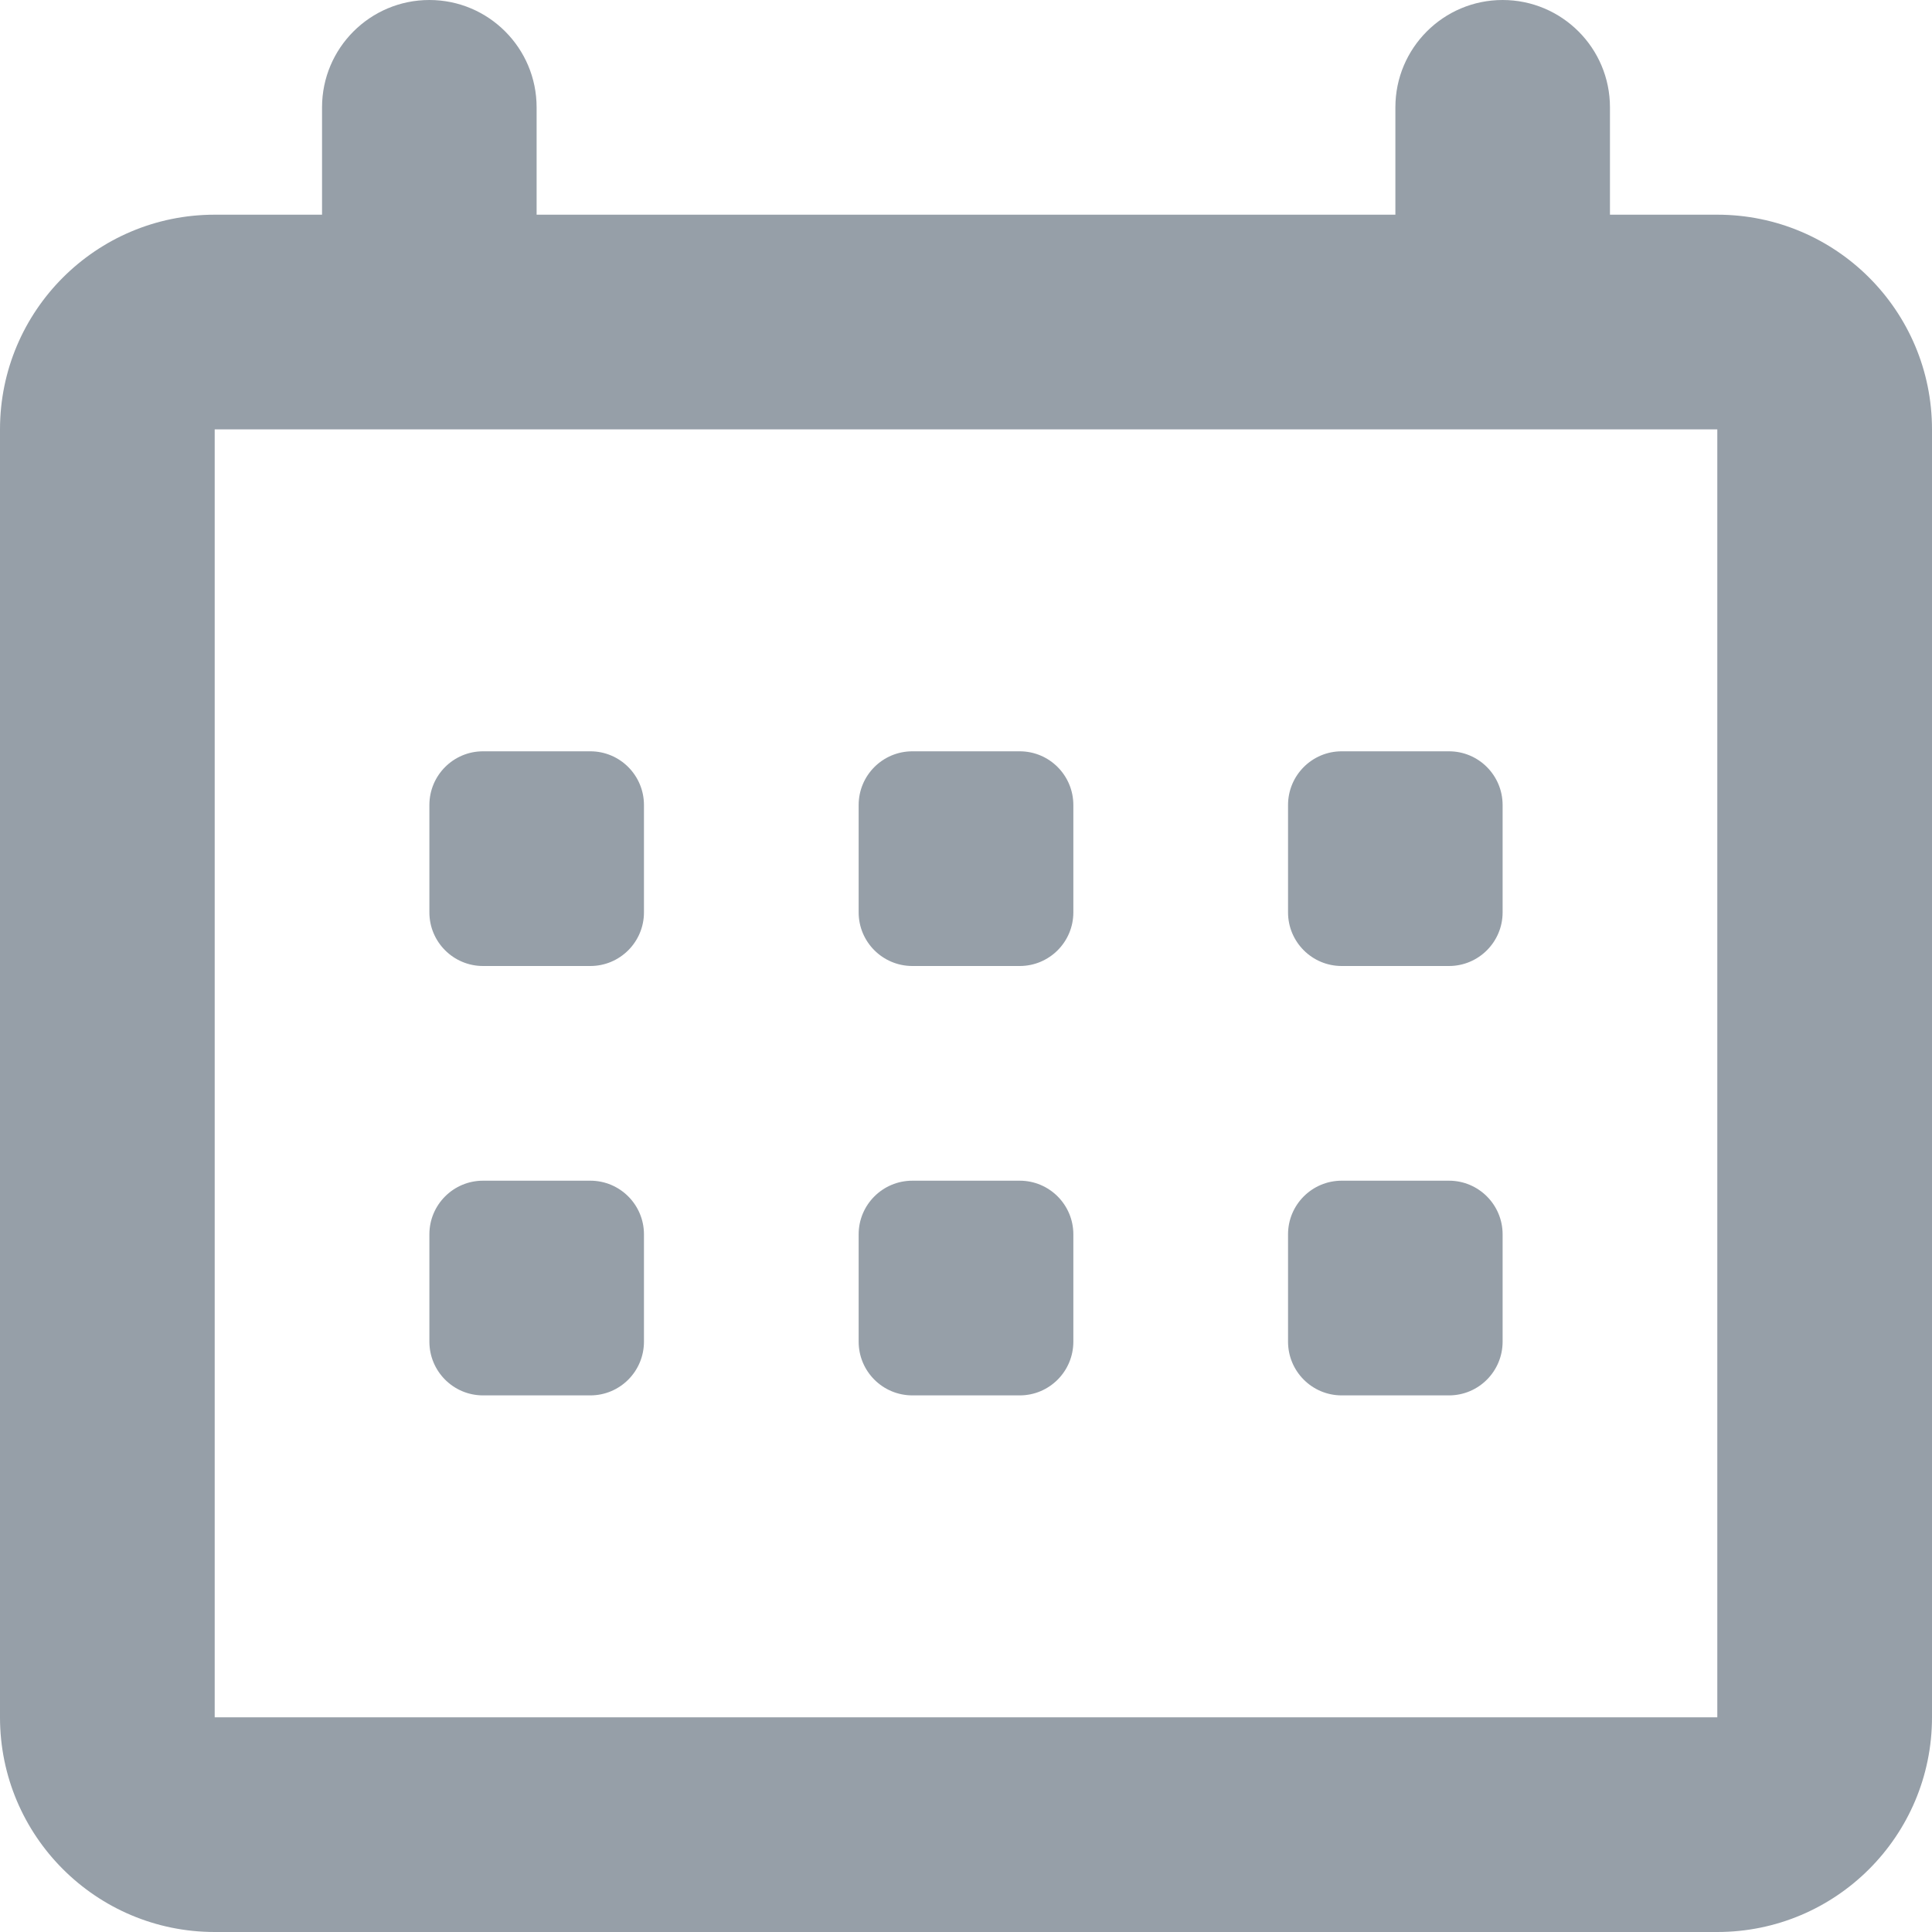
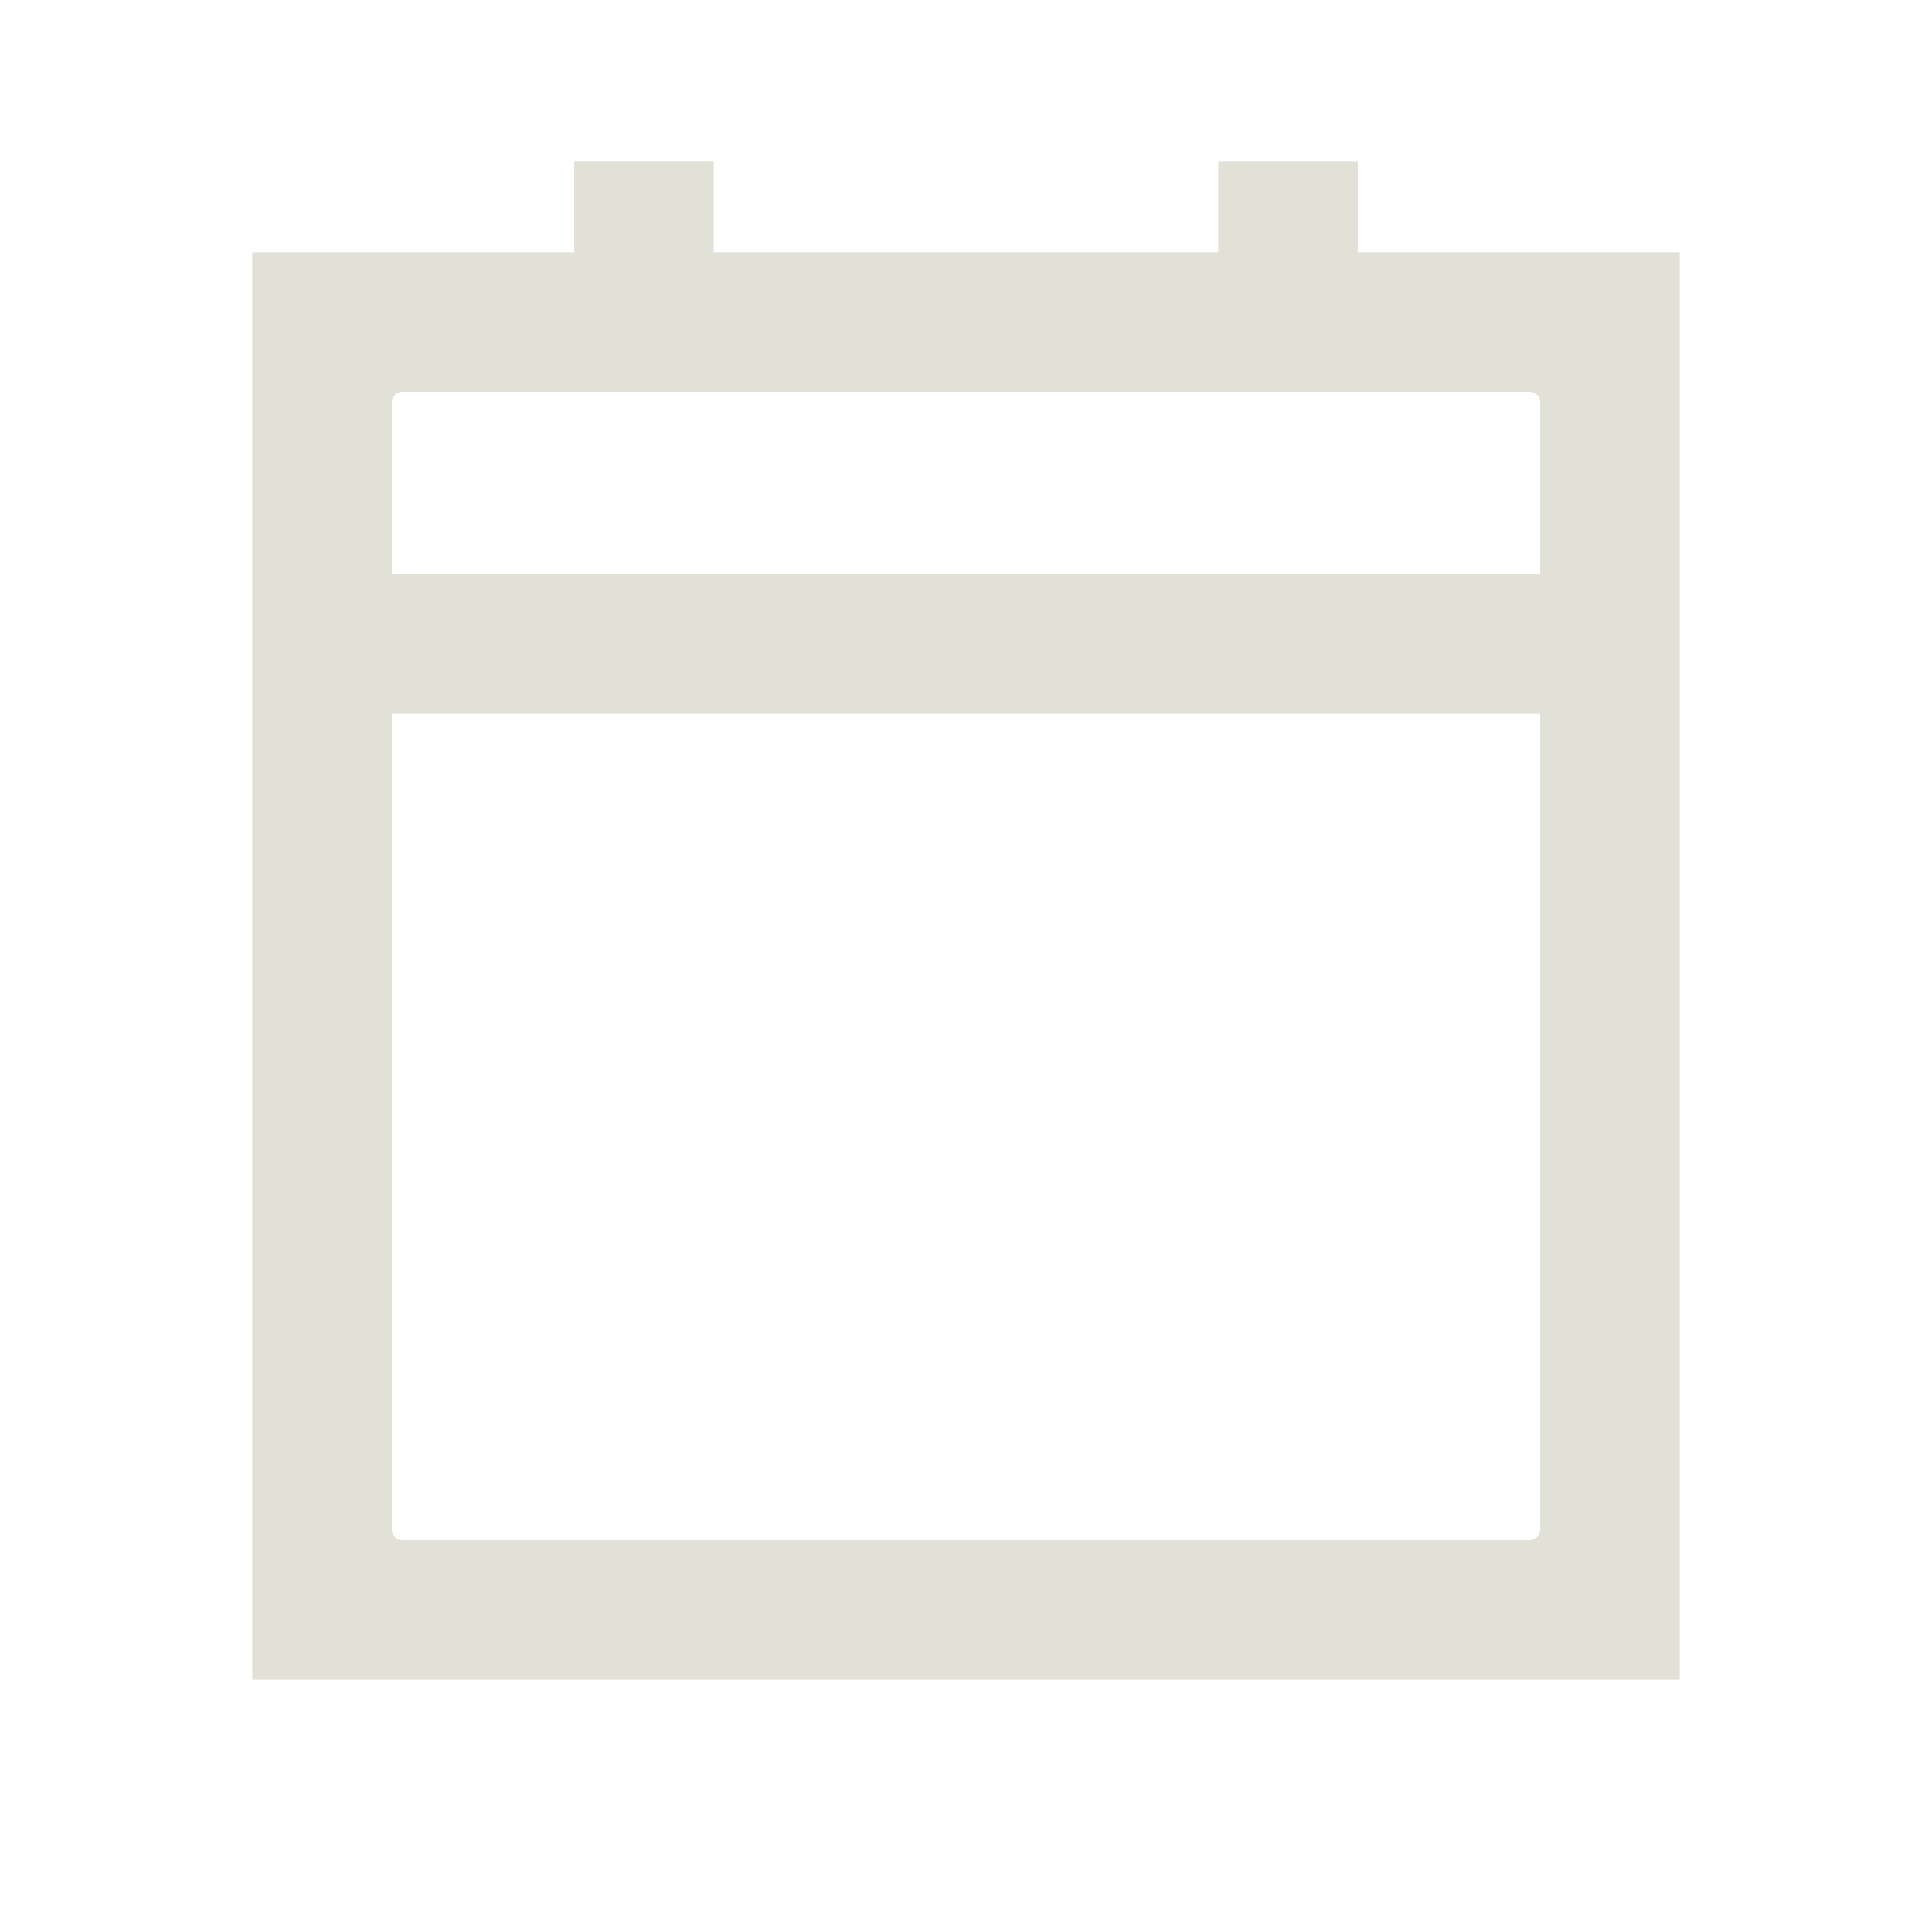
- <svg xmlns="http://www.w3.org/2000/svg" width="16" height="16" viewBox="0 0 16 16" fill="none">
-   <path fill-rule="evenodd" clip-rule="evenodd" d="M13.333 1.778H14.222C15.204 1.778 16 2.574 16 3.556V14.222C16 15.204 15.204 16 14.222 16H1.778C0.796 16 0 15.204 0 14.222V3.556C0 2.574 0.796 1.778 1.778 1.778H2.667V0.889C2.667 0.398 3.065 0 3.556 0C4.046 0 4.444 0.398 4.444 0.889V1.778H11.556V0.889C11.556 0.398 11.954 0 12.444 0C12.935 0 13.333 0.398 13.333 0.889V1.778ZM1.778 3.556V14.222H14.222V3.556H1.778ZM4 6.222H4.889C5.134 6.222 5.333 6.421 5.333 6.667V7.556C5.333 7.801 5.134 8 4.889 8H4C3.755 8 3.556 7.801 3.556 7.556V6.667C3.556 6.421 3.755 6.222 4 6.222ZM4 9.778H4.889C5.134 9.778 5.333 9.977 5.333 10.222V11.111C5.333 11.357 5.134 11.556 4.889 11.556H4C3.755 11.556 3.556 11.357 3.556 11.111V10.222C3.556 9.977 3.755 9.778 4 9.778ZM7.556 6.222H8.445C8.69 6.222 8.889 6.421 8.889 6.667V7.556C8.889 7.801 8.69 8 8.445 8H7.556C7.31 8 7.111 7.801 7.111 7.556V6.667C7.111 6.421 7.31 6.222 7.556 6.222ZM7.556 9.778H8.445C8.69 9.778 8.889 9.977 8.889 10.222V11.111C8.889 11.357 8.69 11.556 8.445 11.556H7.556C7.31 11.556 7.111 11.357 7.111 11.111V10.222C7.111 9.977 7.31 9.778 7.556 9.778ZM11.111 9.778H12C12.245 9.778 12.444 9.977 12.444 10.222V11.111C12.444 11.357 12.245 11.556 12 11.556H11.111C10.866 11.556 10.667 11.357 10.667 11.111V10.222C10.667 9.977 10.866 9.778 11.111 9.778ZM11.111 6.222H12C12.245 6.222 12.444 6.421 12.444 6.667V7.556C12.444 7.801 12.245 8 12 8H11.111C10.866 8 10.667 7.801 10.667 7.556V6.667C10.667 6.421 10.866 6.222 11.111 6.222Z" fill="#969FA8" />
+ <svg xmlns="http://www.w3.org/2000/svg" width="18" height="18" viewBox="0 0 18 18" fill="none">
+   <path d="M3 6H15" stroke="#E1E1D8" stroke-width="1.3" />
+   <path d="M3.75 3H14.25M3.75 3C3.336 3 3 3.336 3 3.75M3.75 3H3V3.75M14.25 3C14.664 3 15 3.336 15 3.75M14.25 3H15V3.75M15 3.75V14.25M15 14.25C15 14.664 14.664 15 14.25 15M15 14.25V15H14.25M14.25 15H3.75M3.75 15C3.336 15 3 14.664 3 14.25M3.75 15H3V14.25M3 14.25V3.75" stroke="#E1E1D8" stroke-width="1.3" />
+   <path d="M12 1.5V3" stroke="#E1E1D8" stroke-width="1.3" />
+   <path d="M6 1.5V3" stroke="#E1E1D8" stroke-width="1.3" />
</svg>
